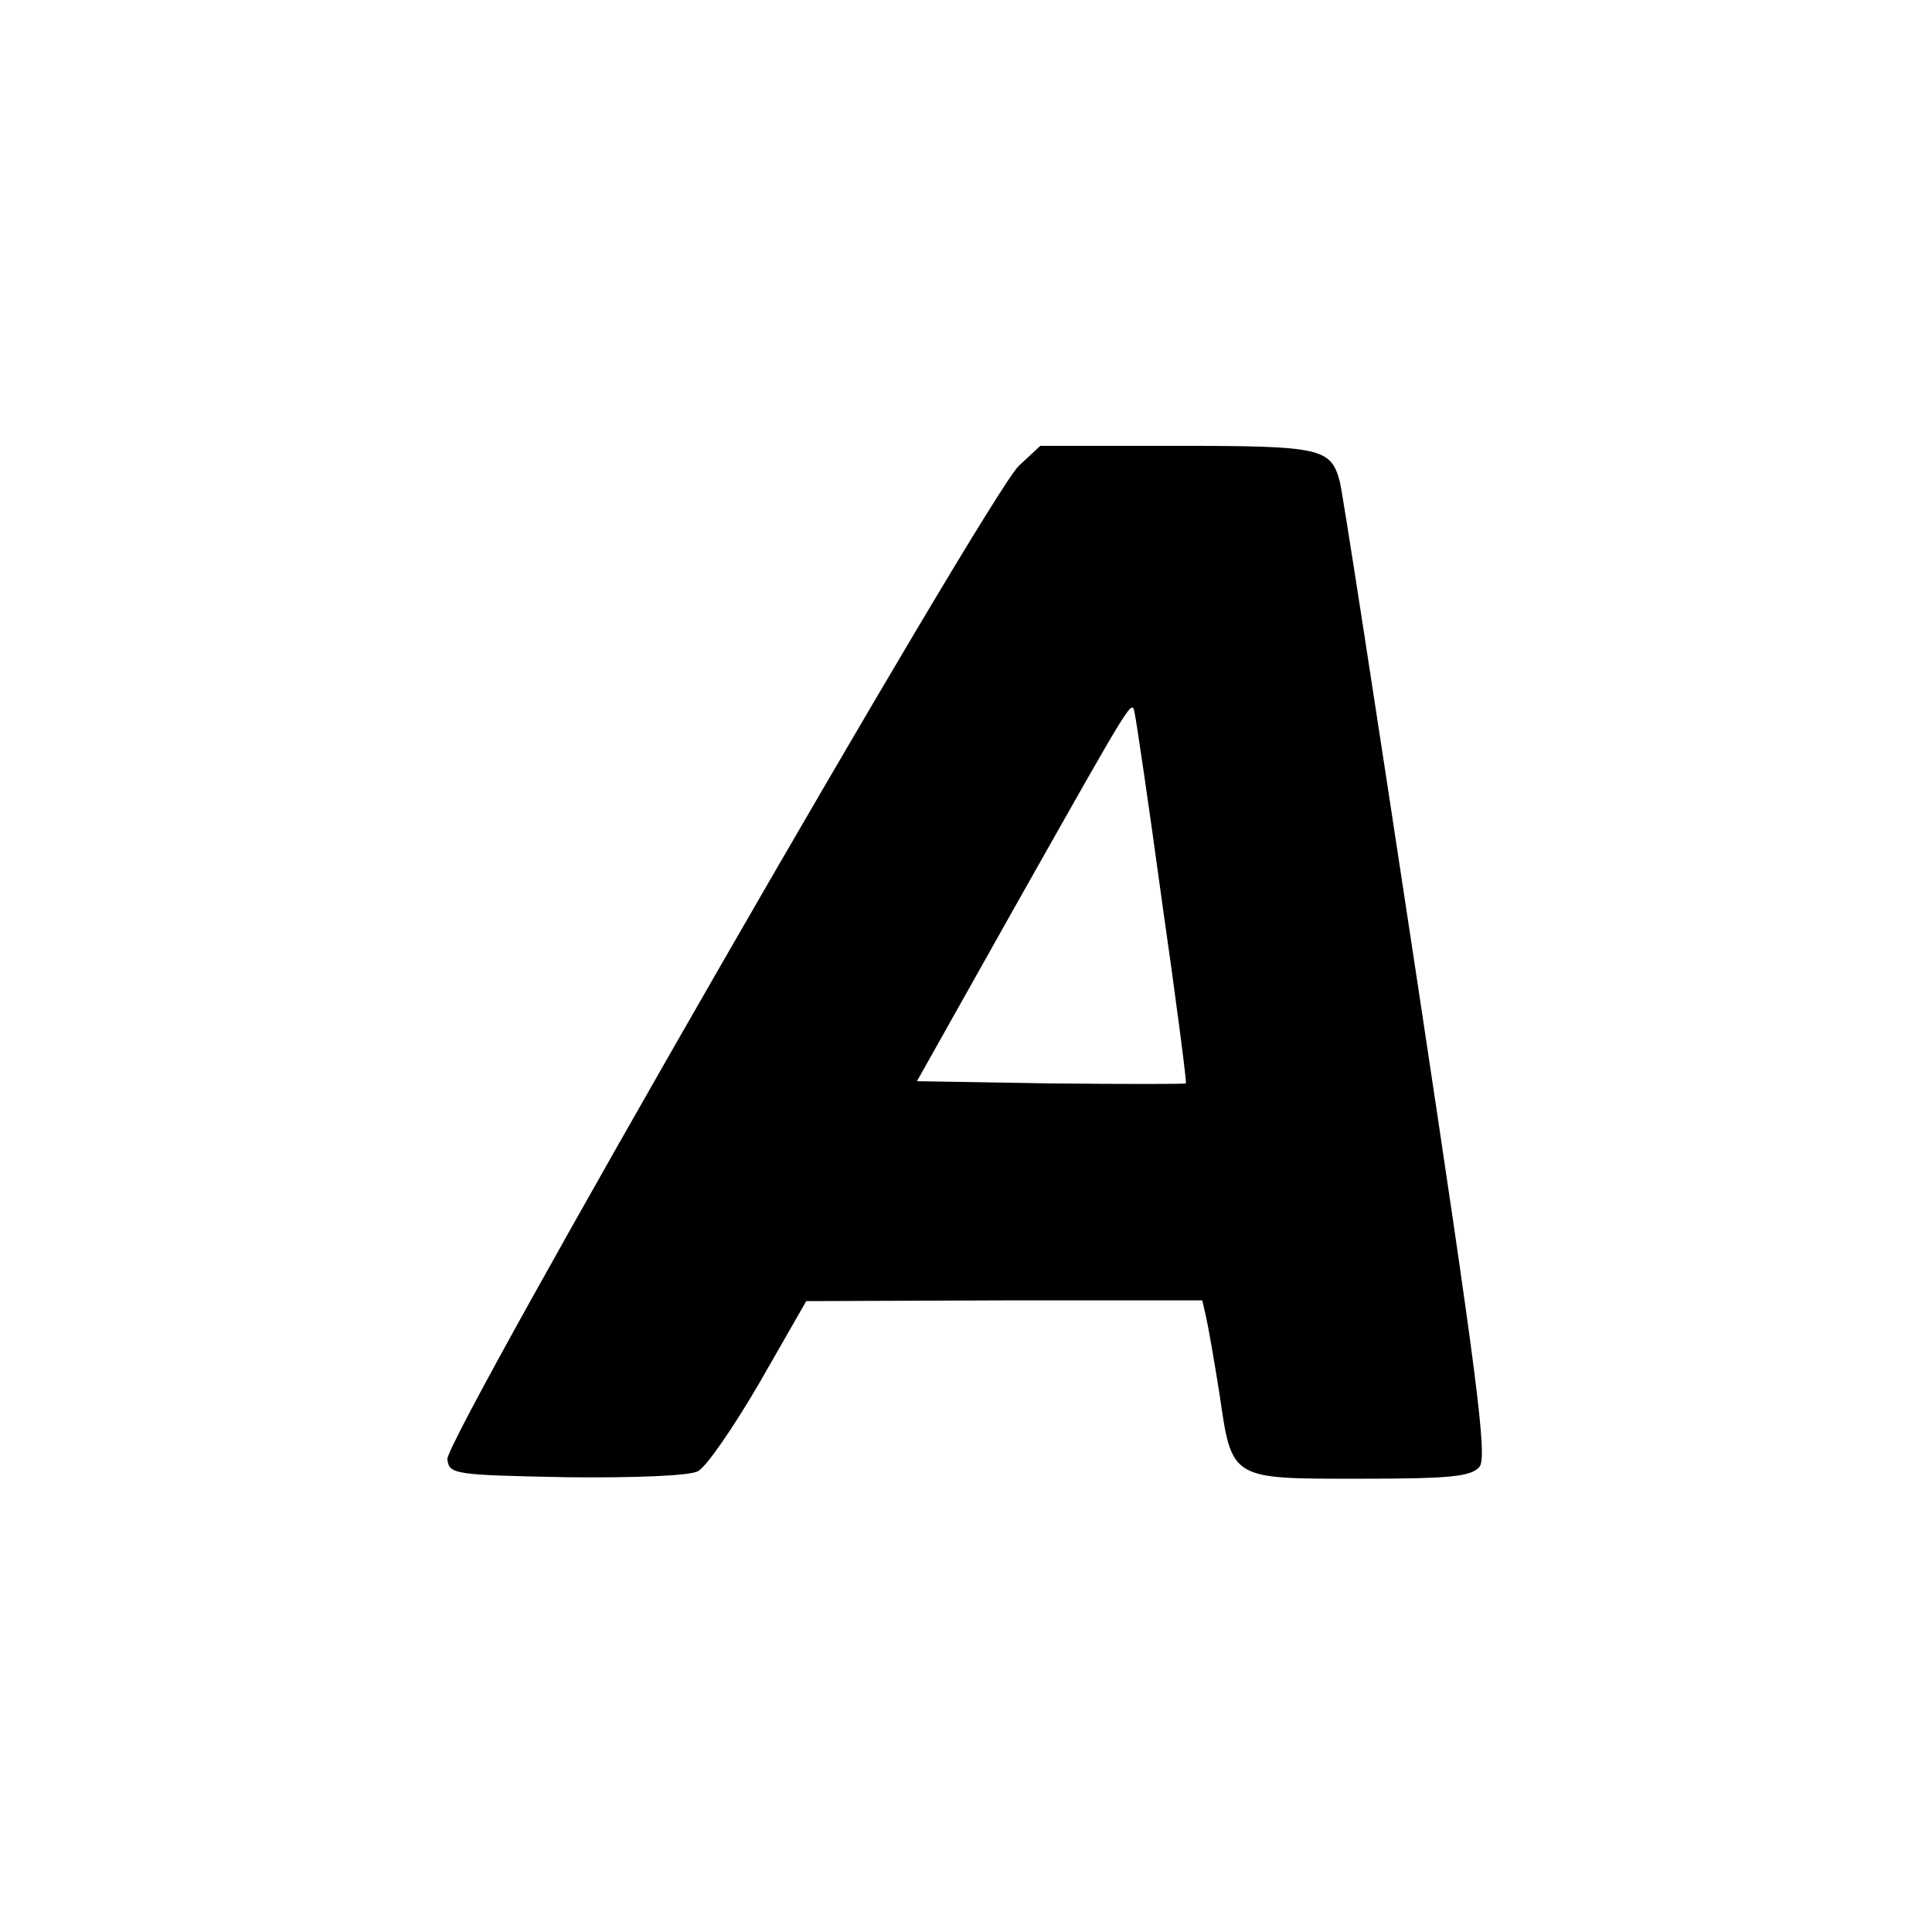
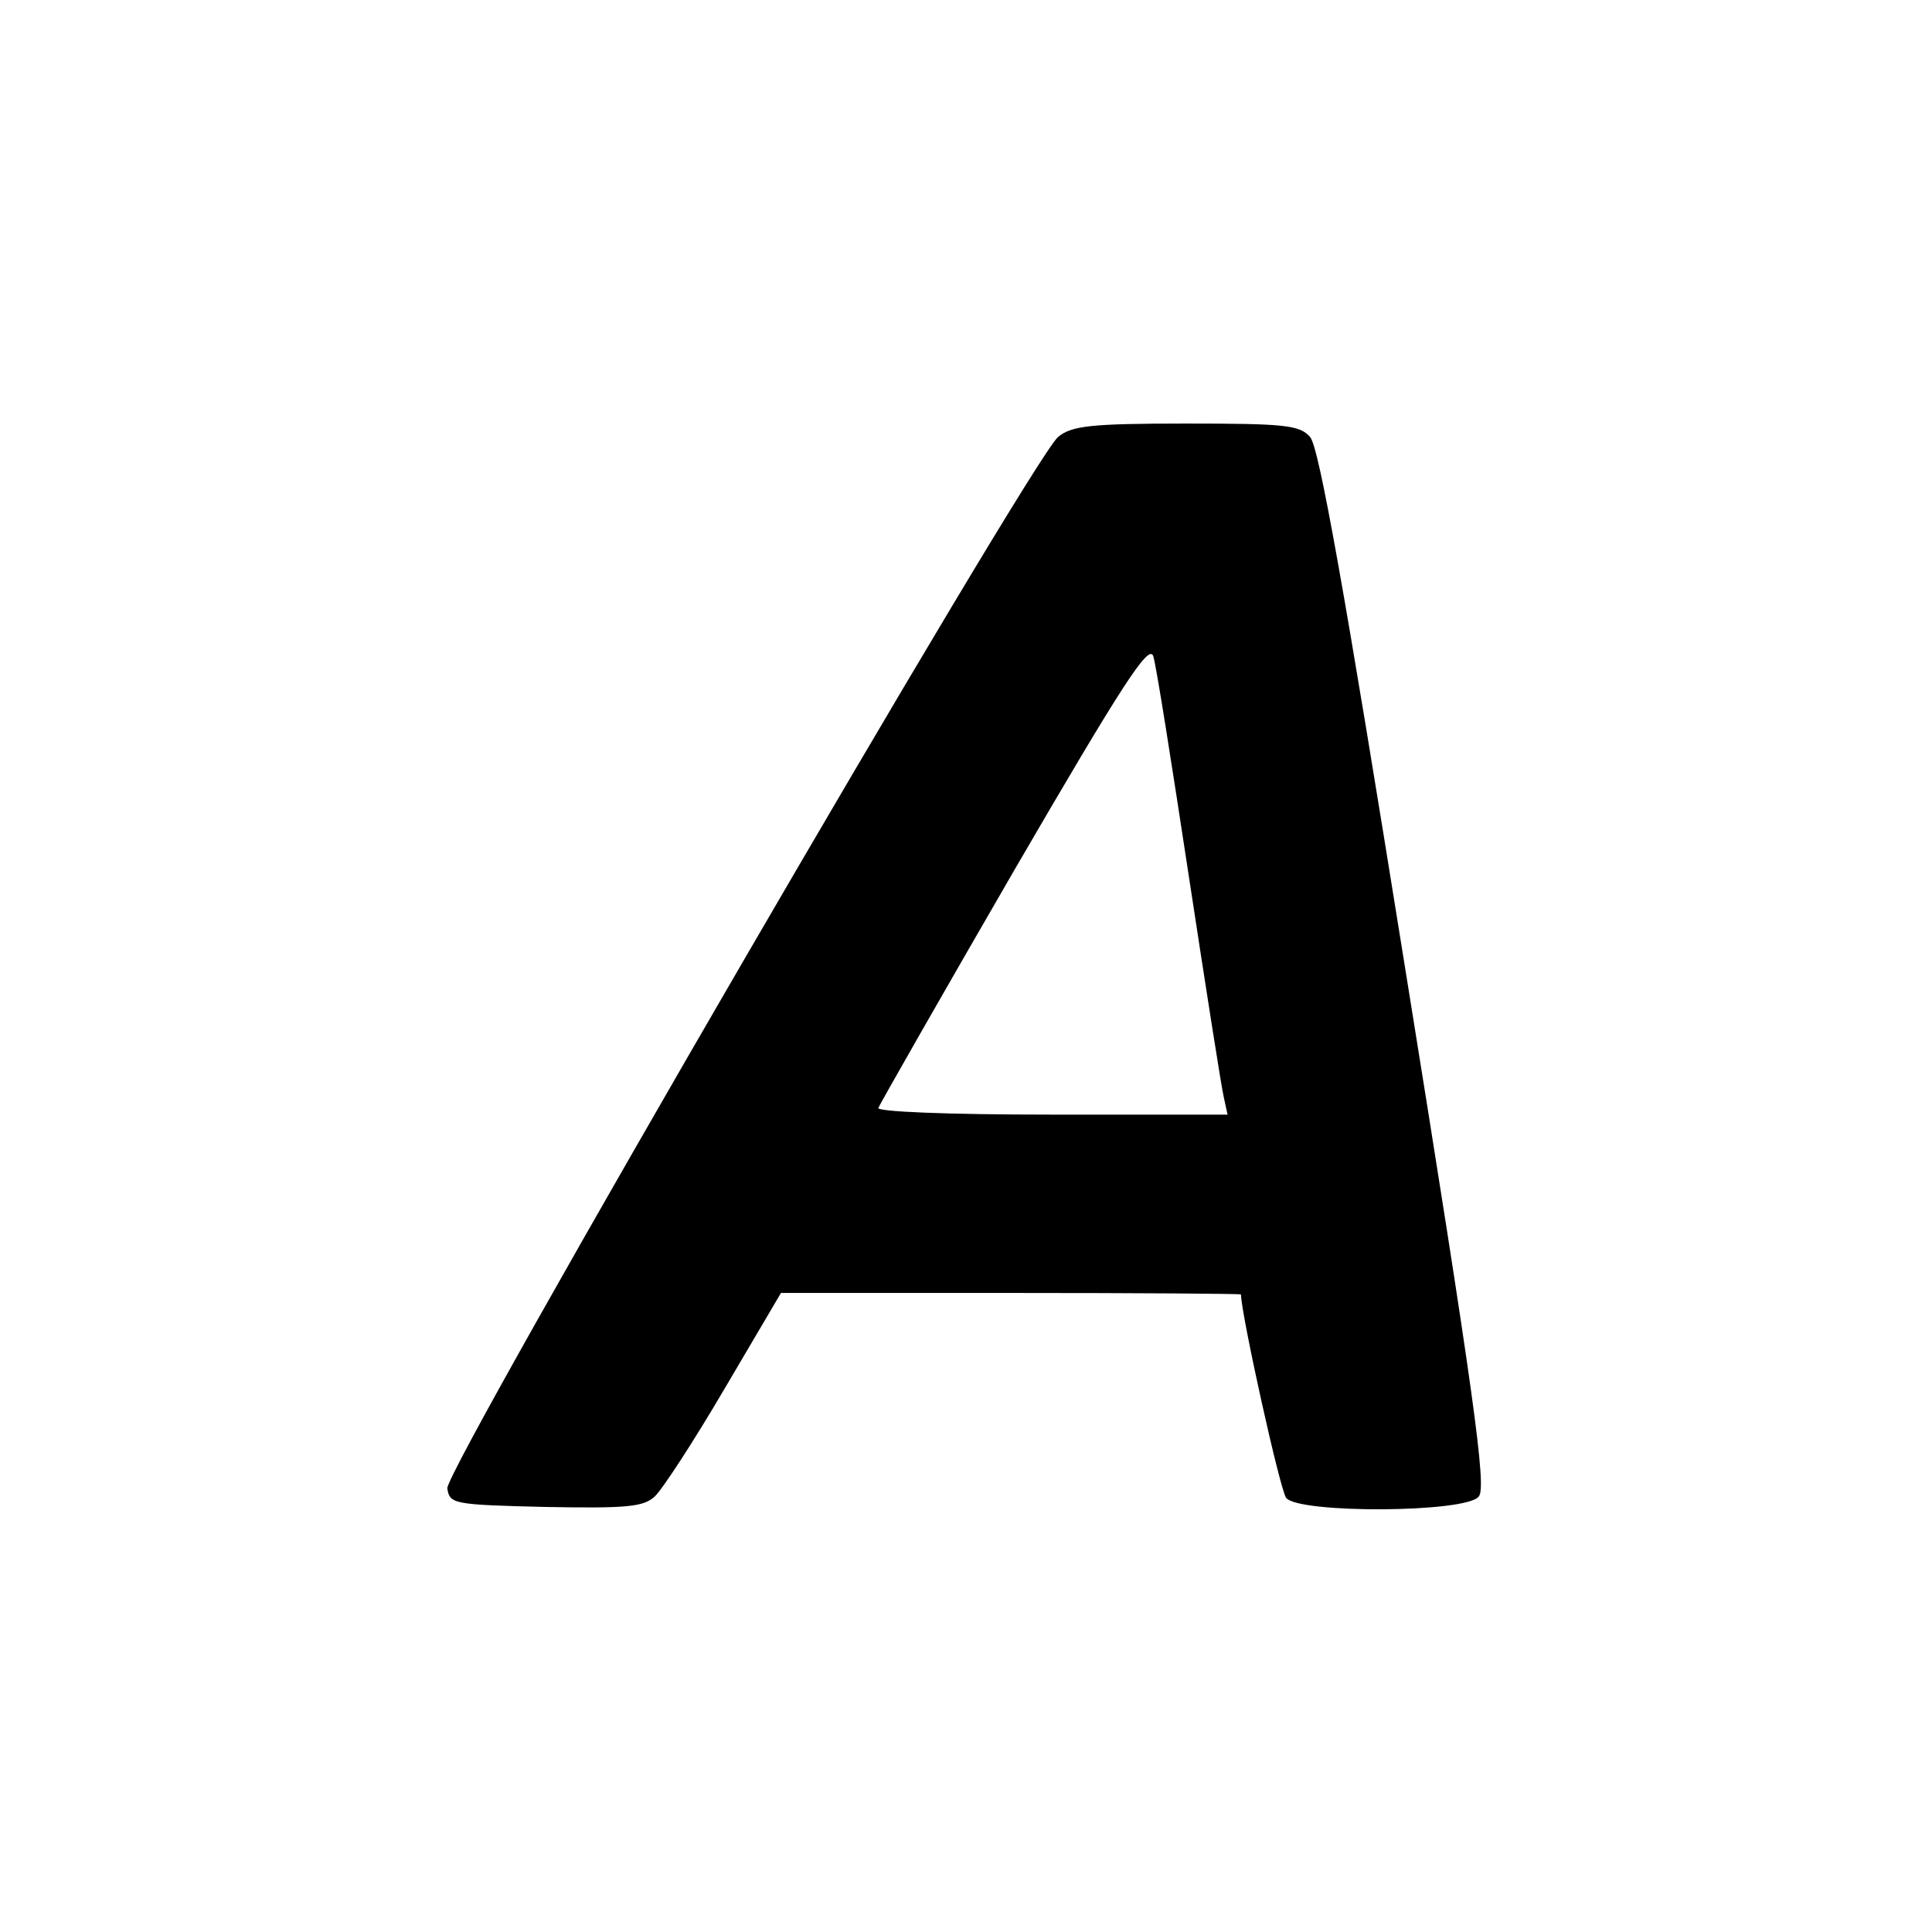
<svg xmlns="http://www.w3.org/2000/svg" version="1.0" width="260pt" height="260pt" viewBox="0 0 260 260" preserveAspectRatio="xMidYMid meet">
  <g transform="translate(0,260) scale(0.1,-0.1)" fill="#000000" stroke="none">
-     <path d="M1371 1973 c-42 -40 -773 -1310 -769 -1337 3 -20 8 -21 161 -24 92 -1 165 2 176 8 11 5 48 59 83 119 l63 110 266 1 267 0 5 -22 c3 -13 11 -59 18 -103 17 -117 14 -115 189 -115 123 0 150 3 161 16 11 13 -3 120 -85 662 -54 356 -100 655 -103 664 -12 45 -25 48 -219 48 l-184 0 -29 -27z m193 -588 c19 -132 33 -241 32 -243 -2 -1 -84 -1 -183 0 l-179 3 132 235 c162 287 157 279 161 260 2 -8 19 -123 37 -255z" />
+     <path d="M1424 2012 c-35 -28 -826 -1390 -822 -1415 3 -21 8 -22 132 -25 109 -2 132 0 147 14 10 9 53 75 94 145 l76 129 310 0 c170 0 309 -1 309 -2 1 -30 53 -265 61 -274 18 -21 242 -20 259 2 11 12 -6 134 -99 711 -82 511 -116 702 -128 715 -14 16 -34 18 -167 18 -128 0 -154 -3 -172 -18z m176 -592 c23 -151 44 -285 47 -297 l5 -23 -237 0 c-142 0 -235 4 -233 9 2 5 84 149 183 320 146 251 181 305 187 288 4 -12 25 -146 48 -297z" />
  </g>
</svg>
